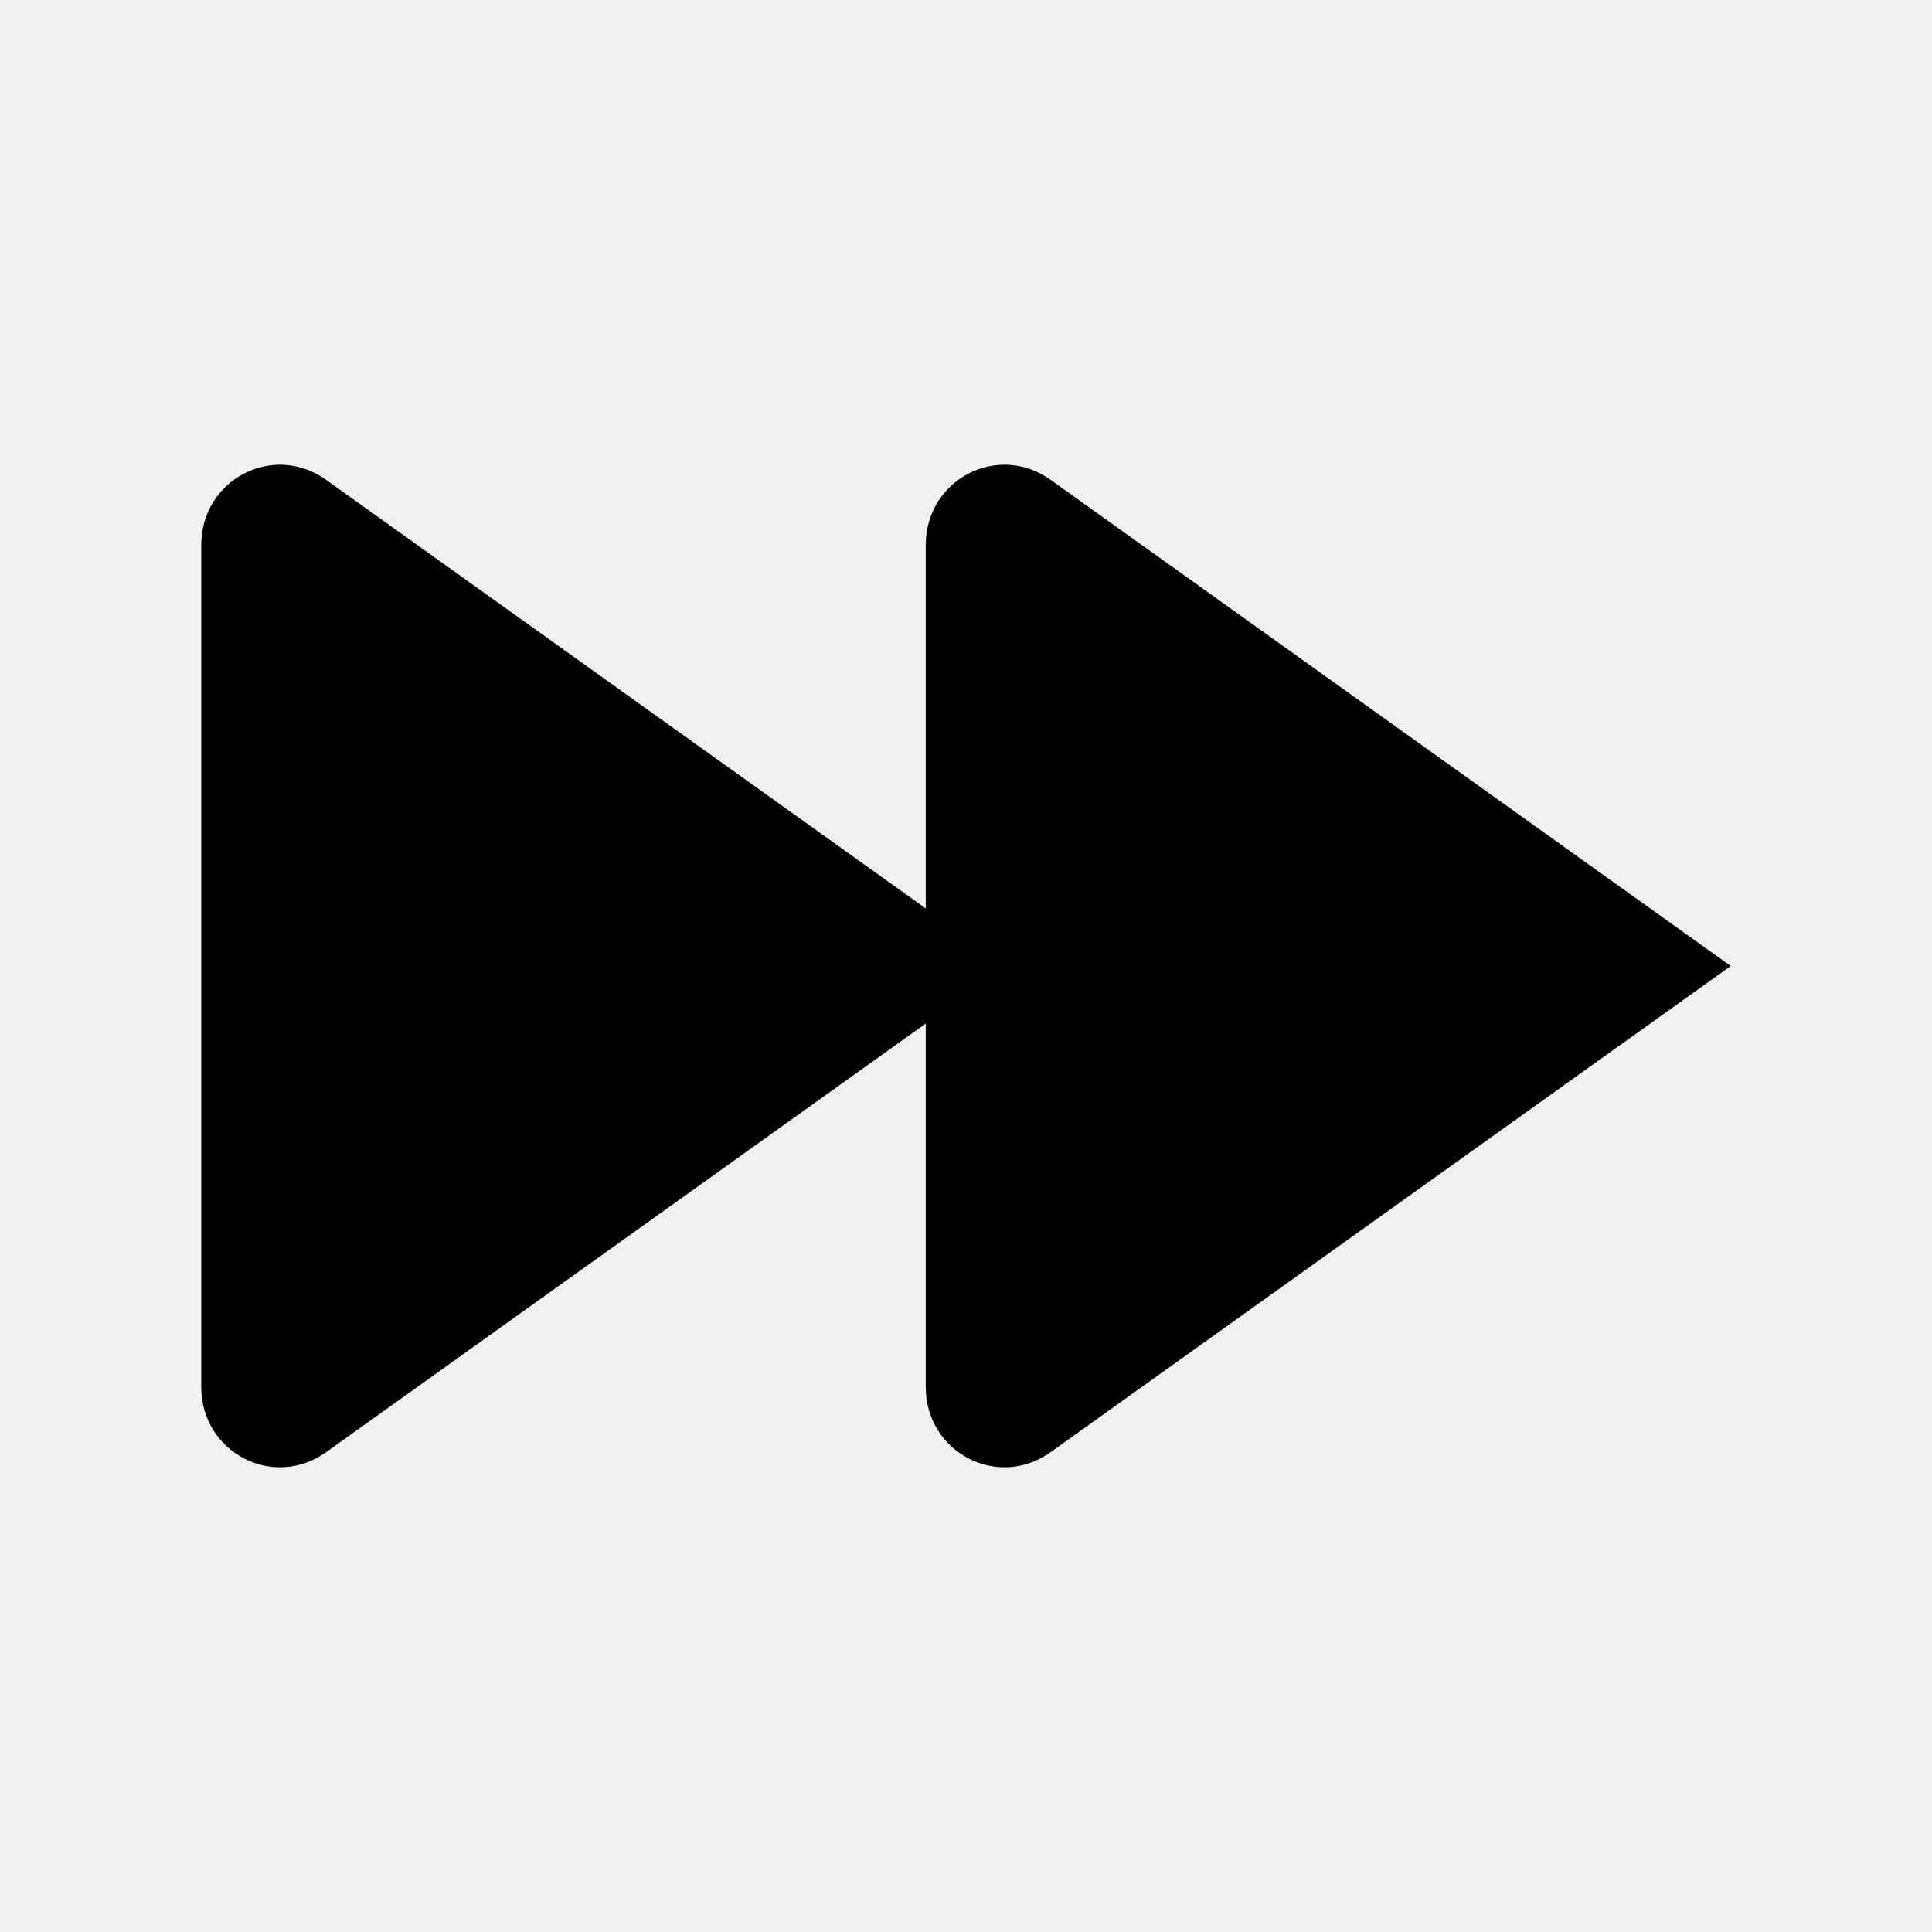
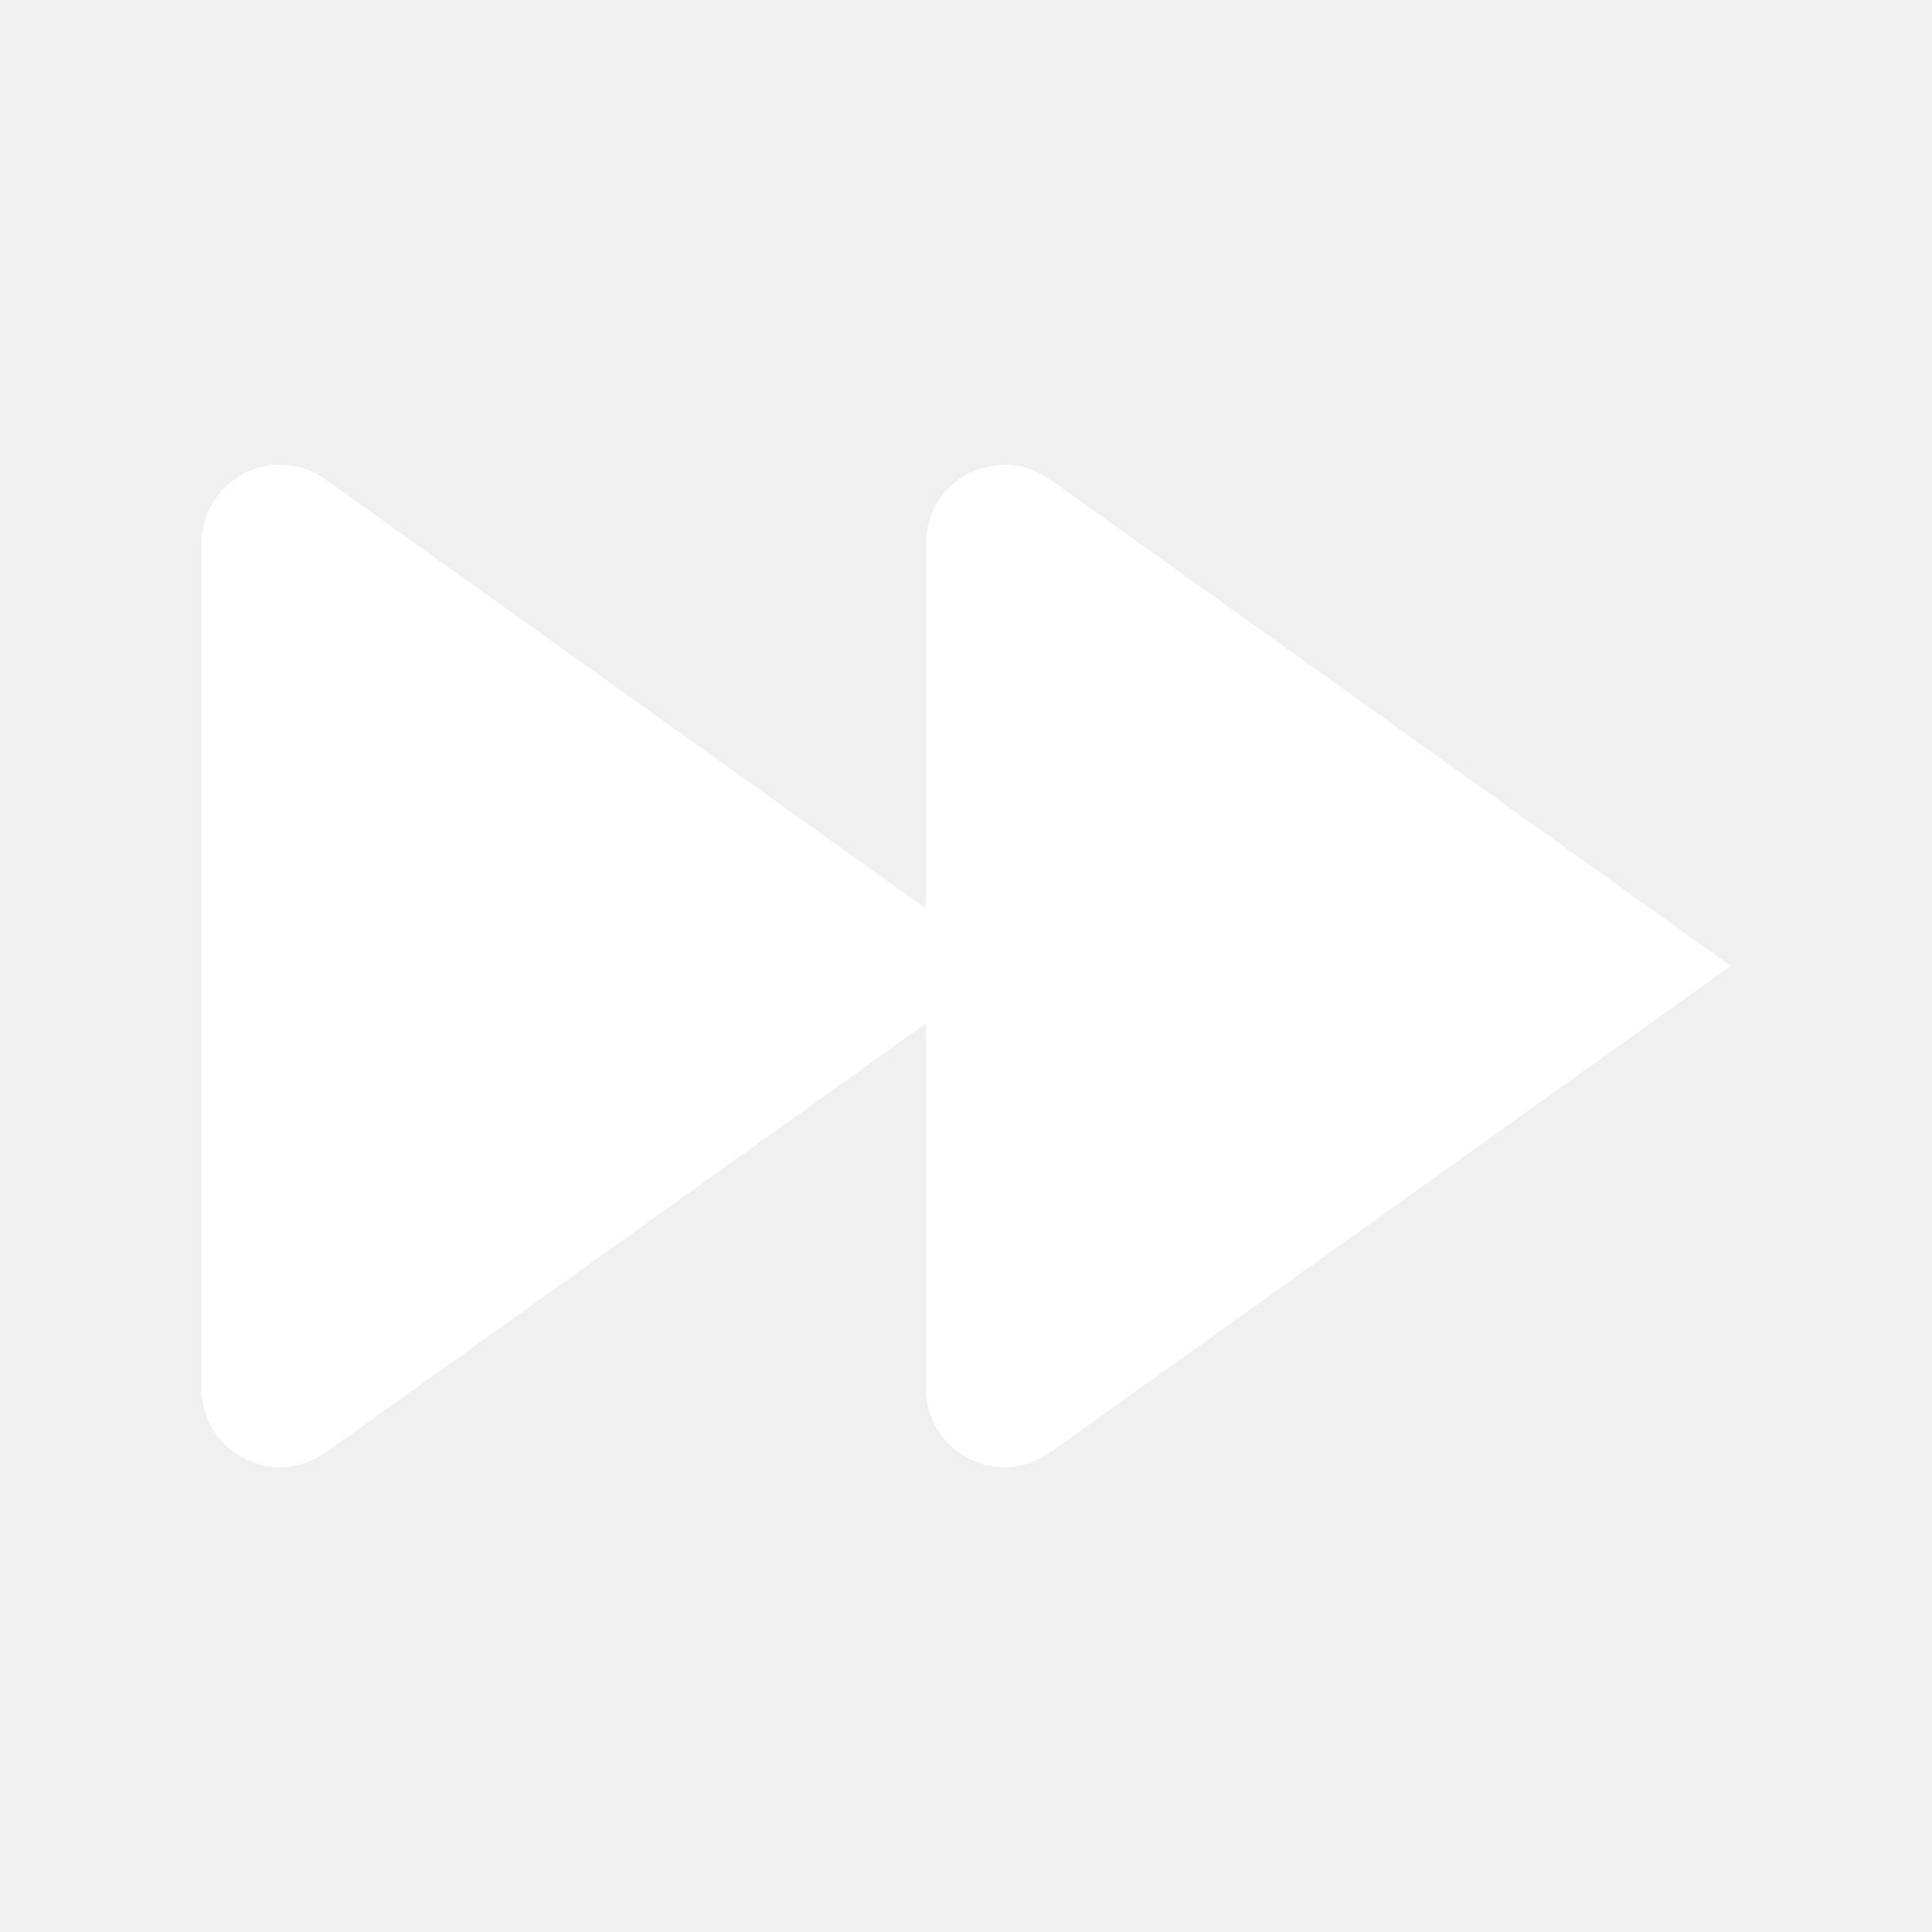
- <svg xmlns="http://www.w3.org/2000/svg" viewBox="0 0 24 24" fill="currentColor">
+ <svg xmlns="http://www.w3.org/2000/svg" viewBox="0 0 24 24" fill="#ffffff">
  <path d="M12.5 12L4.05 5.96c-.66-.47-1.55 0-1.55.81v10.46c0 .81.89 1.28 1.55.81L12.5 12Zm9 0l-8.45-6.04c-.66-.47-1.55 0-1.55.81v10.46c0 .81.89 1.28 1.55.81L21.5 12Z" />
</svg>
